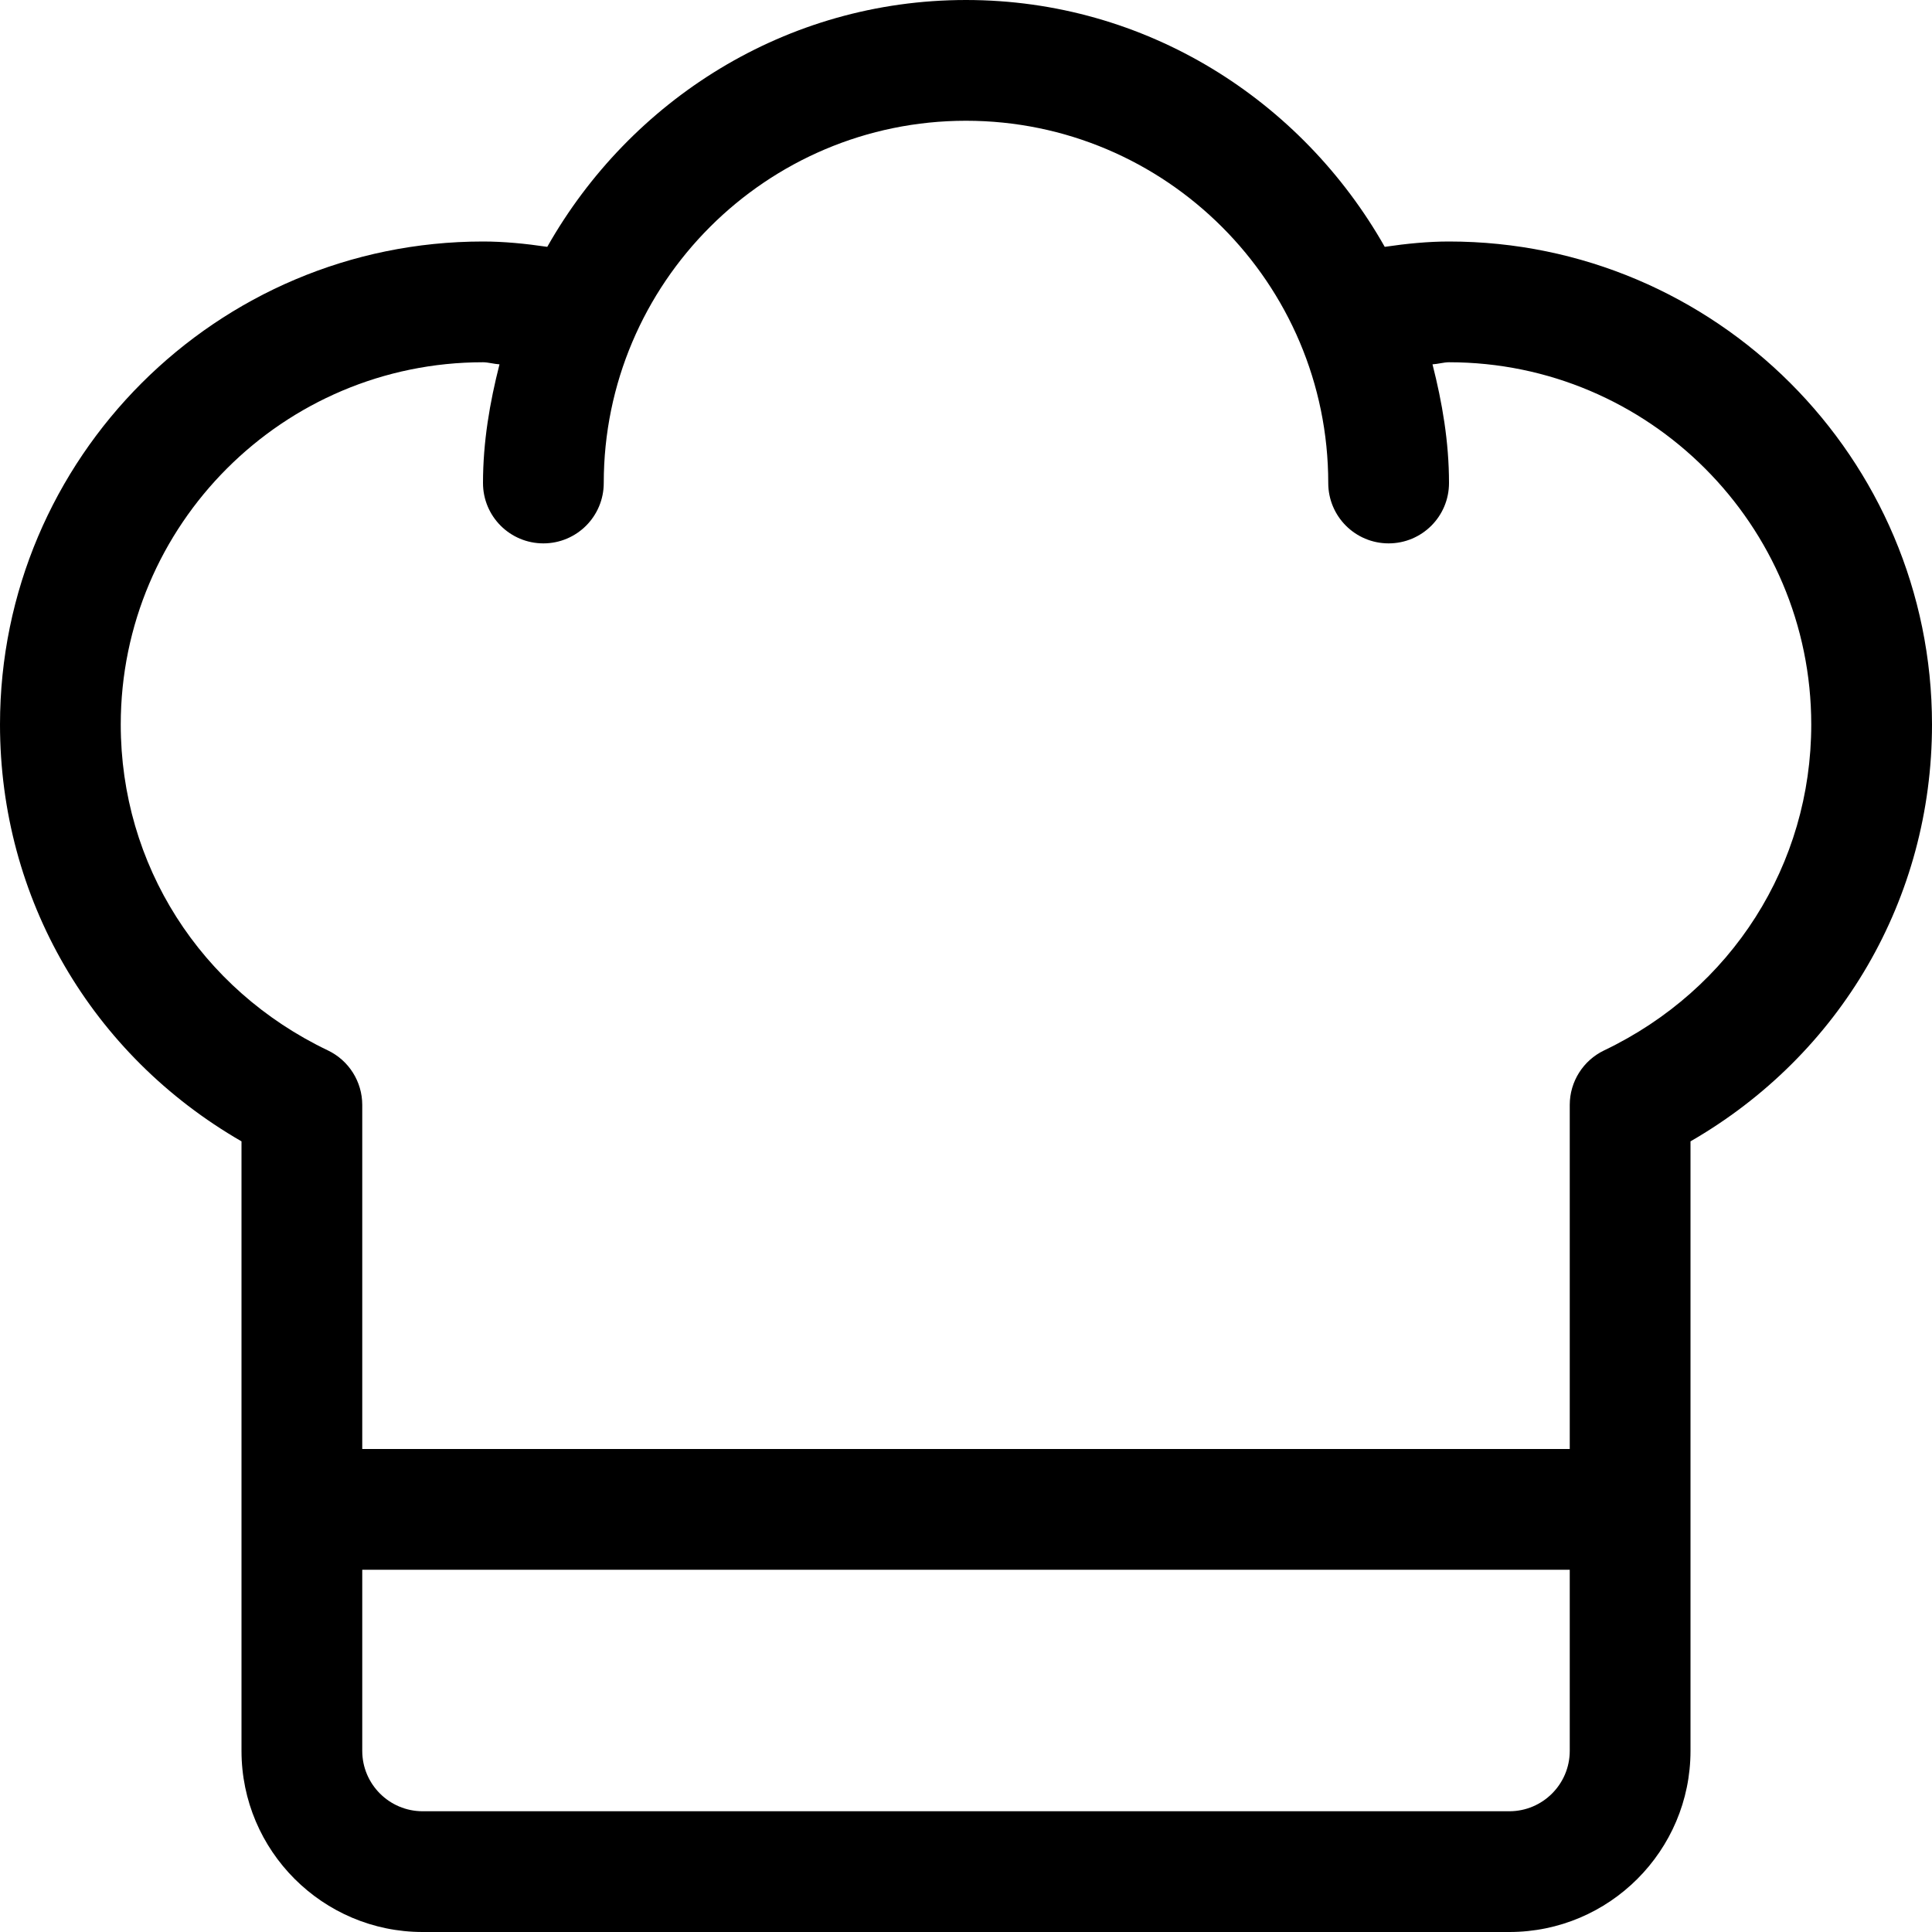
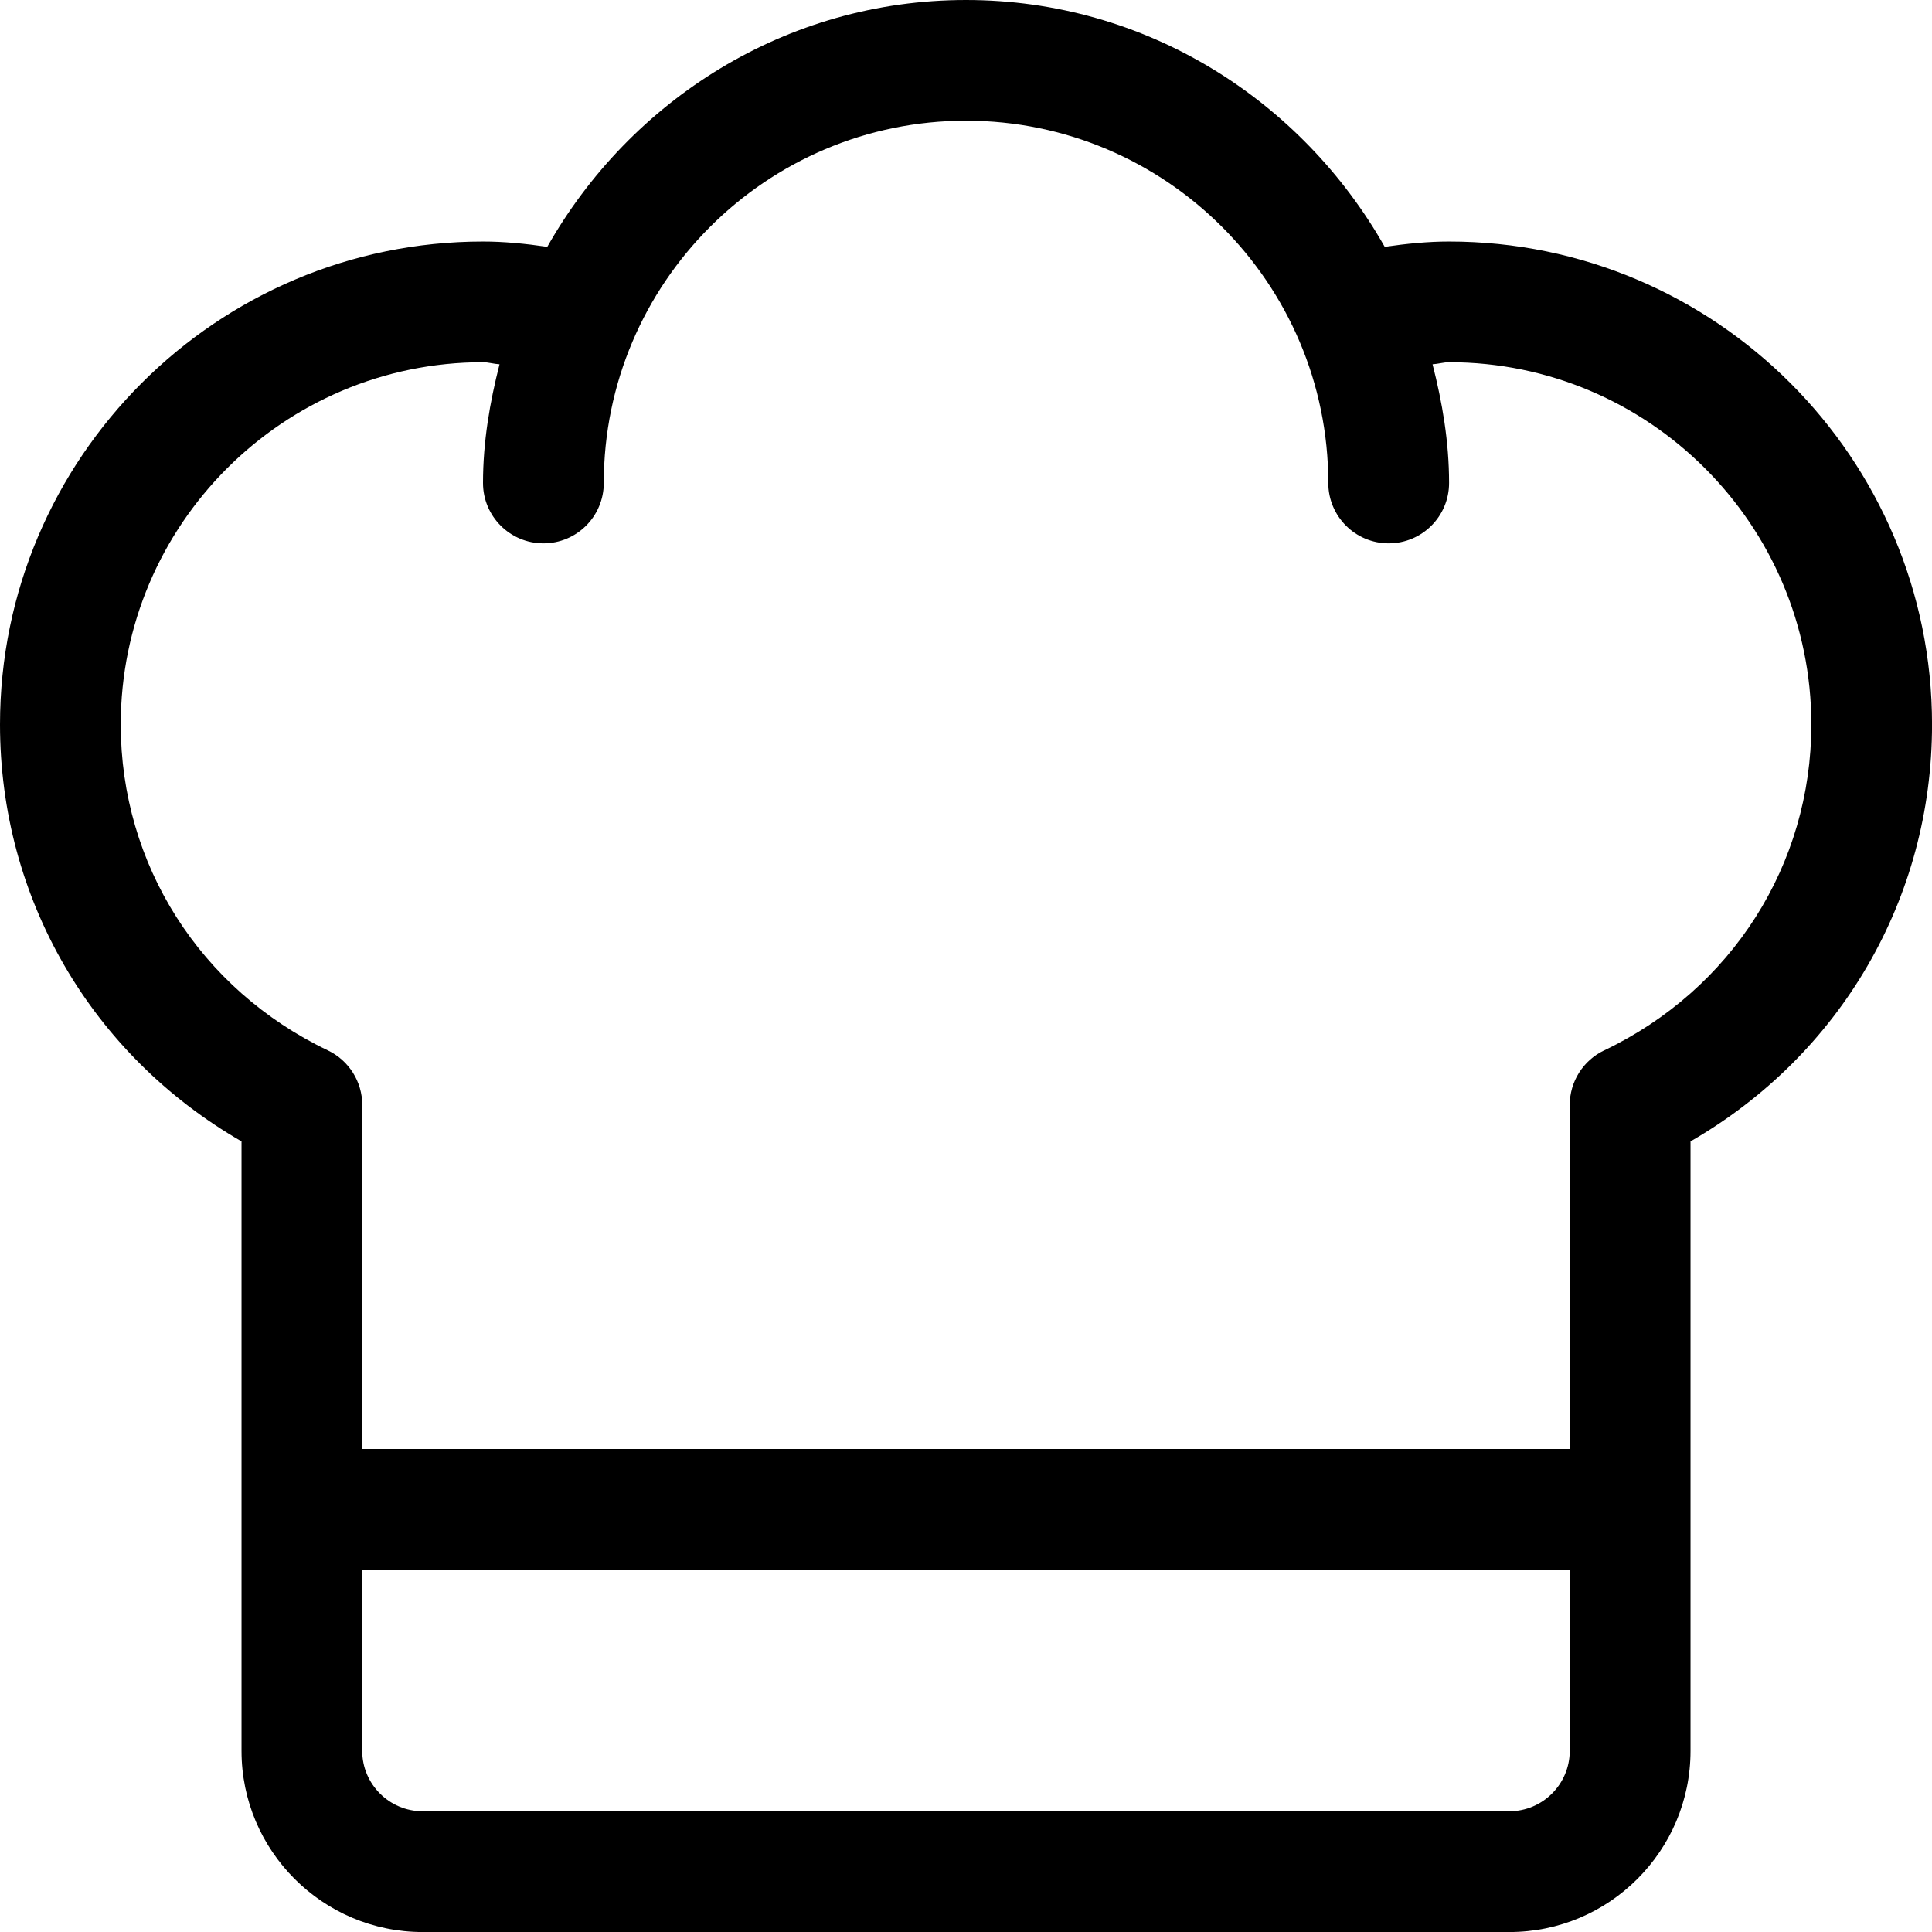
- <svg xmlns="http://www.w3.org/2000/svg" id="Capa_1" enable-background="new 0 0 552.47 552.47" height="512" viewBox="0 0 552.47 552.47" width="512">
-   <path d="m414.353 69.059c-5.968 0-12.105.605-18.377 1.528-23.742-41.917-68.229-70.587-119.741-70.587s-95.999 28.671-119.74 70.587c-6.272-.923-12.409-1.528-18.377-1.528-76.157 0-138.118 61.944-138.118 138.117 0 49.771 26.184 94.484 69.059 119.201v174.299c0 28.561 23.233 51.794 51.794 51.794h310.765c28.561 0 51.794-23.233 51.794-51.794v-174.299c42.875-24.717 69.059-69.43 69.059-119.201-.001-76.173-61.961-138.117-138.118-138.117zm17.264 448.882h-310.764c-9.526 0-17.265-7.756-17.265-17.265v-51.794h345.294v51.794c0 9.509-7.739 17.265-17.265 17.265zm27.078-217.562c-5.985 2.866-9.813 8.936-9.813 15.579v98.395h-345.294v-98.395c0-6.643-3.827-12.712-9.813-15.579-36.552-17.467-59.246-53.177-59.246-93.202 0-57.122 46.466-103.588 103.588-103.588 1.467 0 3.216.516 4.719.594-2.784 10.919-4.719 22.16-4.719 33.935 0 9.543 7.722 17.265 17.265 17.265s17.265-7.722 17.265-17.265c0-57.122 46.466-103.588 103.588-103.588s103.588 46.466 103.588 103.588c0 9.543 7.722 17.265 17.265 17.265s17.265-7.722 17.265-17.265c0-11.775-1.935-23.016-4.719-33.935 1.503-.078 3.252-.594 4.719-.594 57.122 0 103.588 46.466 103.588 103.588 0 40.025-22.694 75.735-59.246 93.202z" />
+ <svg xmlns="http://www.w3.org/2000/svg" id="Capa_1" version="1.1" viewBox="0 0 467.72 467.72">
+   <path d="M350.79,58.47c-5.05,0-10.25.51-15.56,1.29C315.13,24.27,277.47,0,233.86,0s-81.27,24.27-101.37,59.76c-5.31-.78-10.51-1.29-15.56-1.29C52.46,58.47,0,110.91,0,175.4c0,42.14,22.17,79.99,58.47,100.92v147.56c0,24.18,19.67,43.85,43.85,43.85h263.09c24.18,0,43.85-19.67,43.85-43.85v-147.56c36.3-20.93,58.47-58.78,58.47-100.92,0-64.49-52.46-116.93-116.93-116.93h0ZM365.41,438.49H102.31c-8.06,0-14.62-6.57-14.62-14.62v-43.85h292.33v43.85c0,8.05-6.55,14.62-14.62,14.62ZM388.33,254.3c-5.07,2.43-8.31,7.57-8.31,13.19v83.3H87.7v-83.3c0-5.62-3.24-10.76-8.31-13.19-30.95-14.79-50.16-45.02-50.16-78.91,0-48.36,39.34-87.7,87.7-87.7,1.24,0,2.72.44,4,.5-2.36,9.24-4,18.76-4,28.73,0,8.08,6.54,14.62,14.62,14.62s14.62-6.54,14.62-14.62c0-48.36,39.34-87.7,87.7-87.7s87.7,39.34,87.7,87.7c0,8.08,6.54,14.62,14.62,14.62s14.62-6.54,14.62-14.62c0-9.97-1.64-19.49-4-28.73,1.27-.07,2.75-.5,4-.5,48.36,0,87.7,39.34,87.7,87.7,0,33.89-19.21,64.12-50.16,78.91h0Z" />
</svg>
